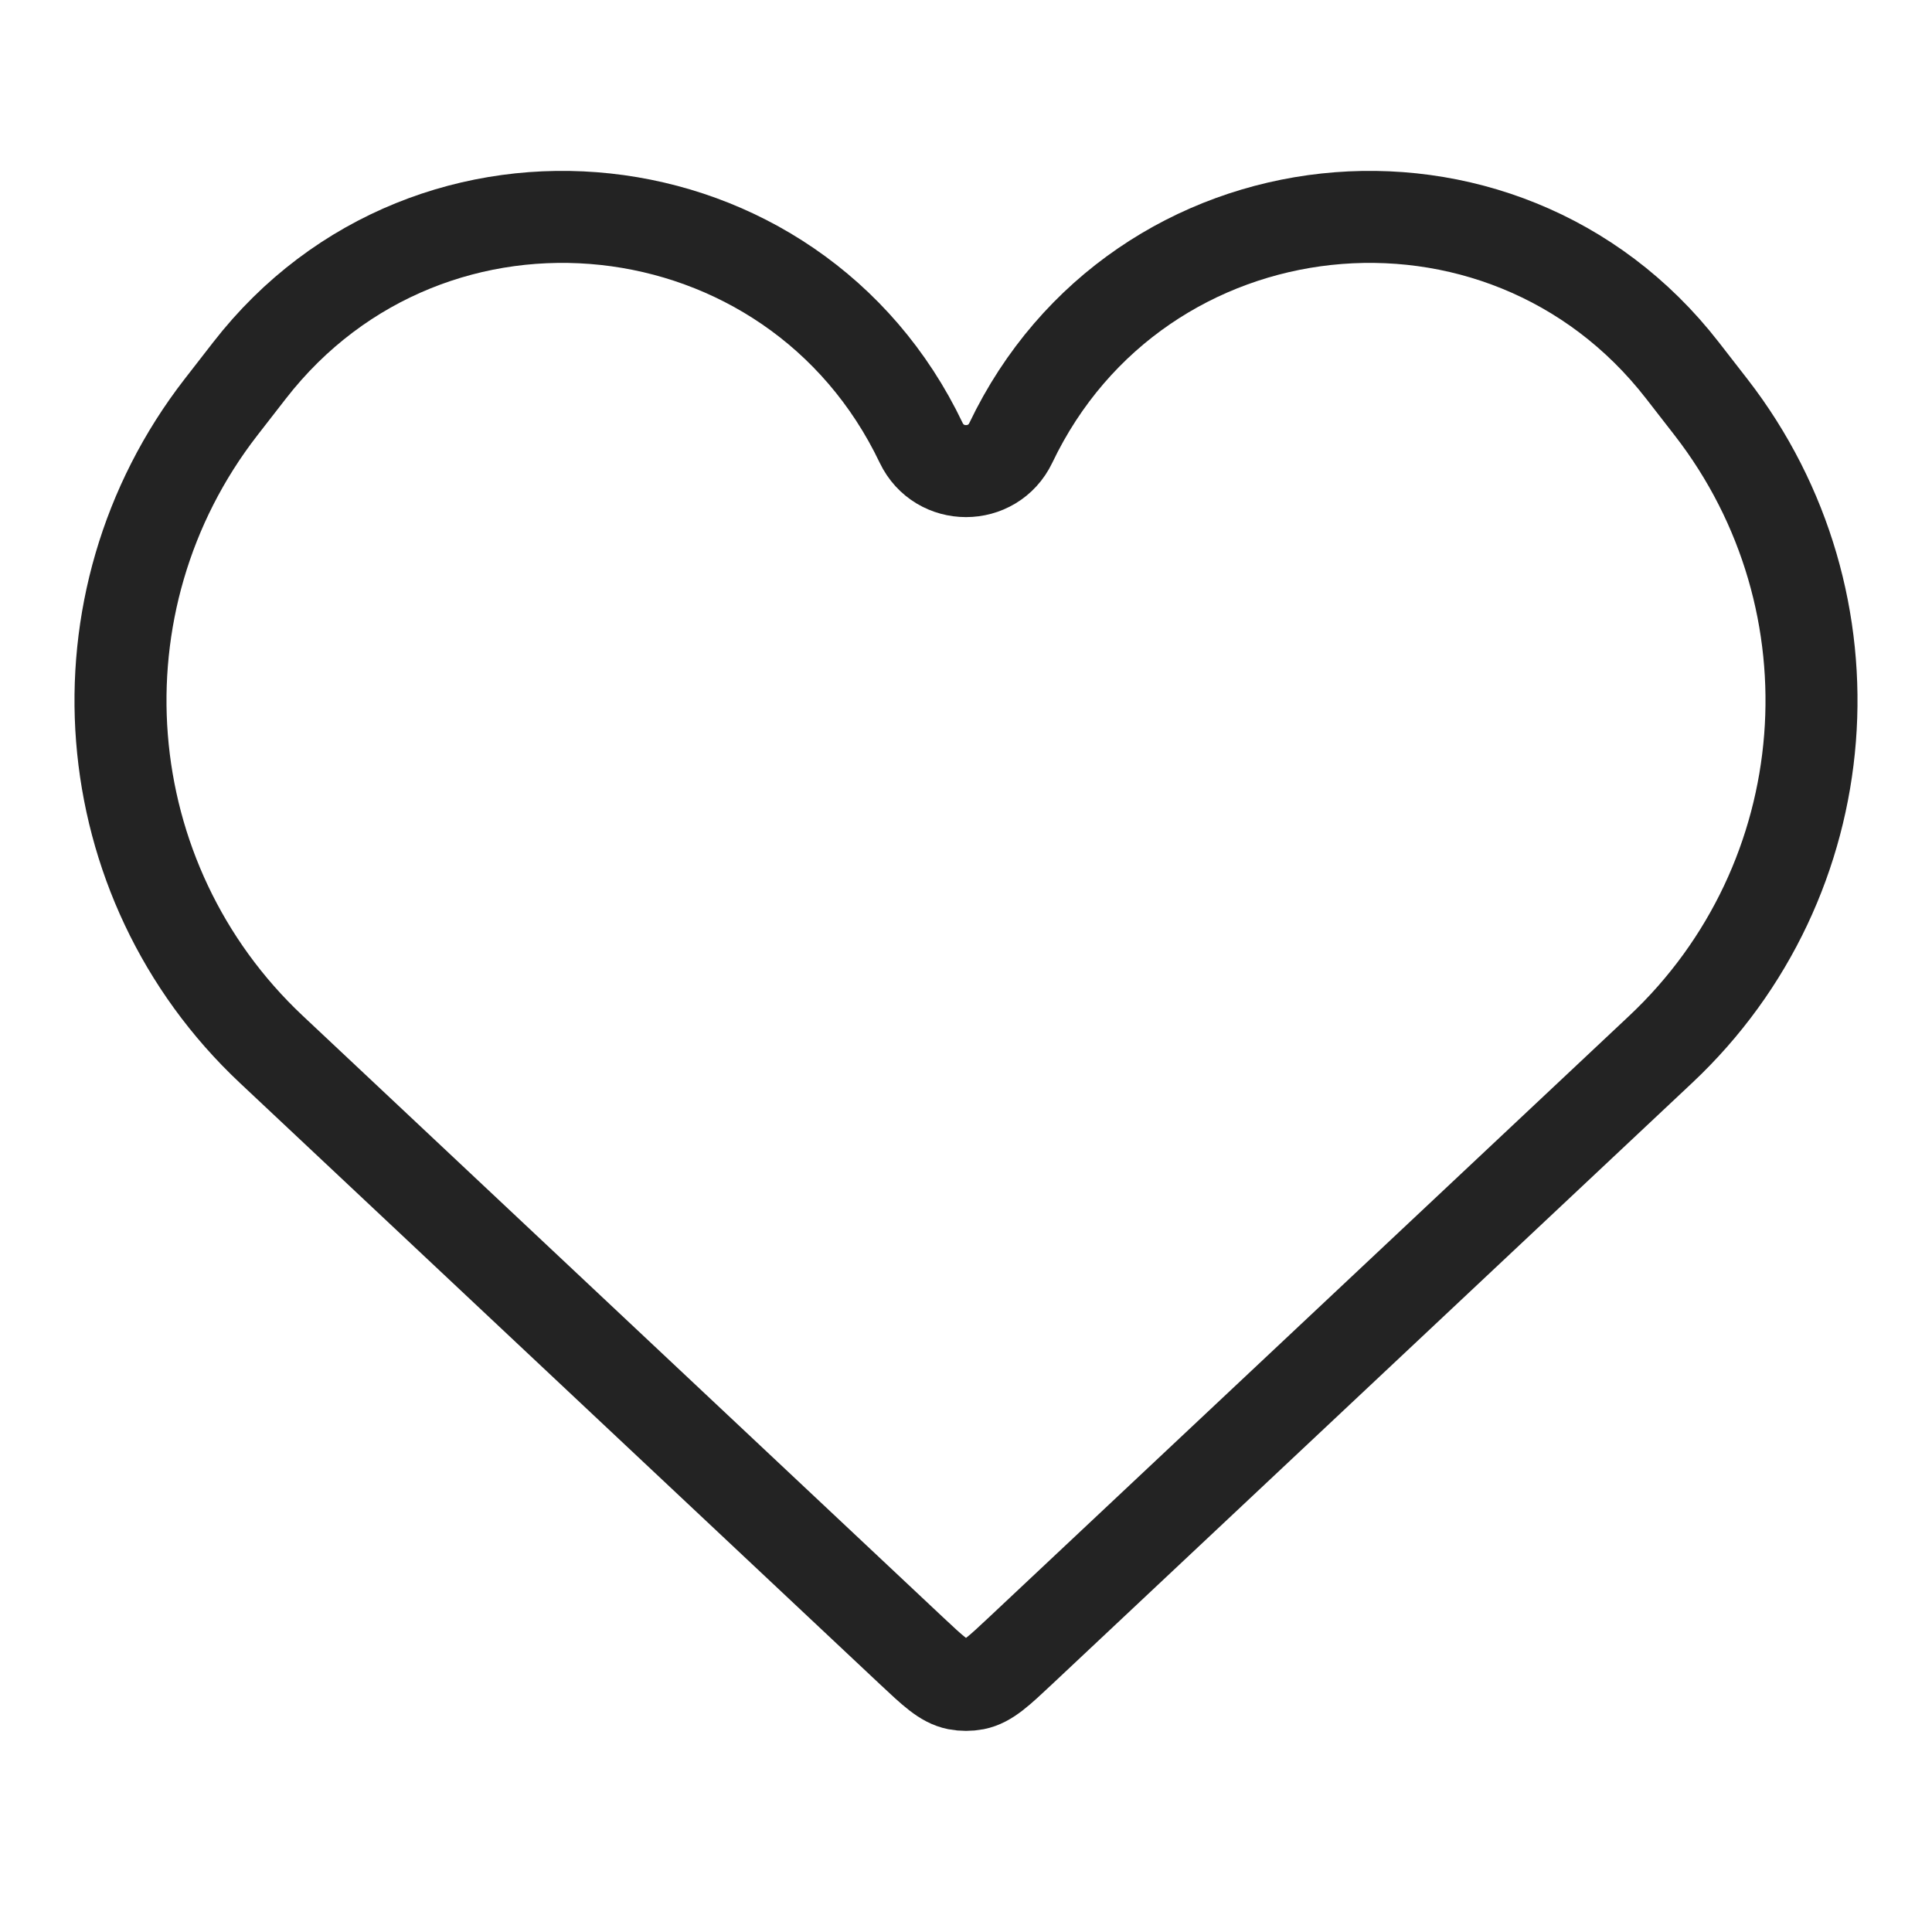
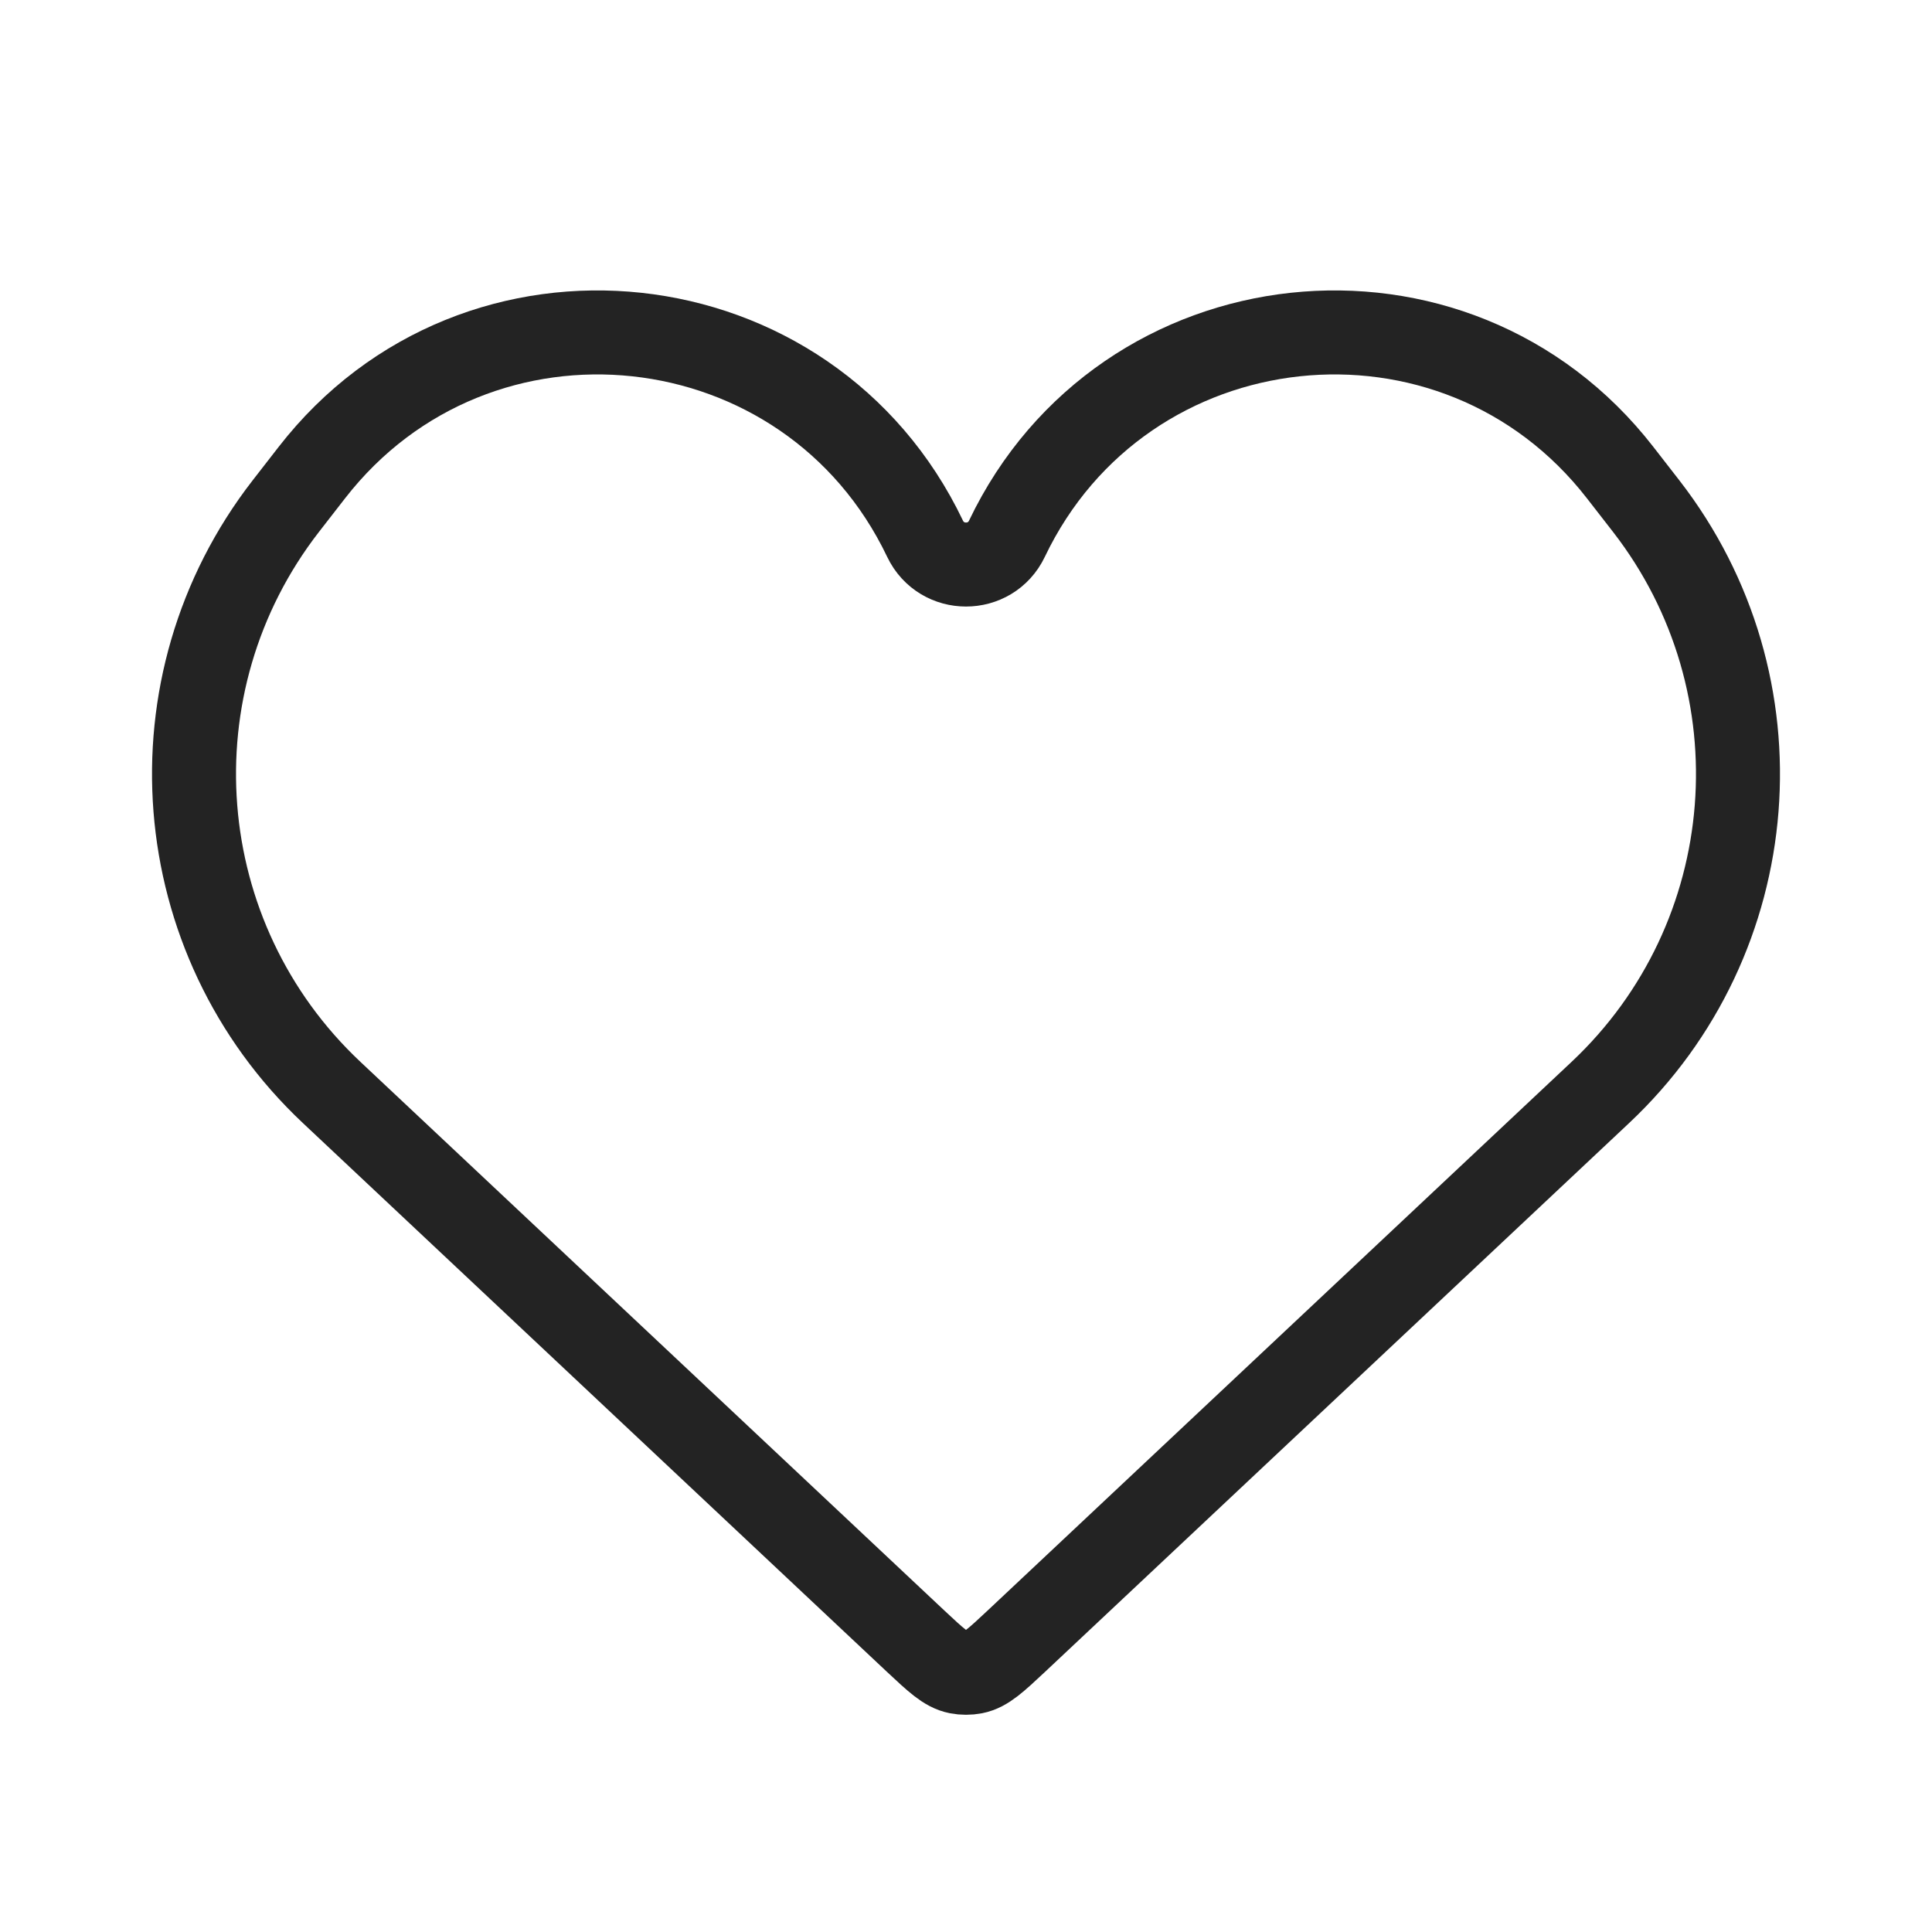
- <svg xmlns="http://www.w3.org/2000/svg" width="24" height="24" viewBox="1.5 2.5 21 21" fill="none">
-   <path d="M4.451 13.908L11.403 20.439C11.643 20.664 11.762 20.777 11.904 20.805C11.967 20.817 12.033 20.817 12.096 20.805C12.238 20.777 12.357 20.664 12.597 20.439L19.549 13.908C21.506 12.071 21.743 9.047 20.098 6.926L19.788 6.527C17.82 3.991 13.87 4.416 12.487 7.314C12.291 7.723 11.709 7.723 11.513 7.314C10.13 4.416 6.18 3.991 4.212 6.527L3.902 6.926C2.257 9.047 2.494 12.071 4.451 13.908Z" stroke="#232323" />
+ <svg xmlns="http://www.w3.org/2000/svg" width="24" height="24" viewBox="0 0 23 23" fill="none">
+   <path stroke-linejoin="round" d="M3.951 13.008L10.903 19.54C11.143 19.764 11.262 19.877 11.404 19.905C11.467 19.917 11.533 19.917 11.596 19.905C11.738 19.877 11.857 19.764 12.097 19.54L19.049 13.008C21.006 11.171 21.243 8.147 19.598 6.026L19.288 5.627C17.32 3.091 13.37 3.516 11.987 6.414C11.791 6.823 11.209 6.823 11.013 6.414C9.63 3.516 5.68 3.091 3.712 5.627L3.402 6.026C1.757 8.147 1.994 11.171 3.951 13.008Z" stroke="#232323" />
</svg>
